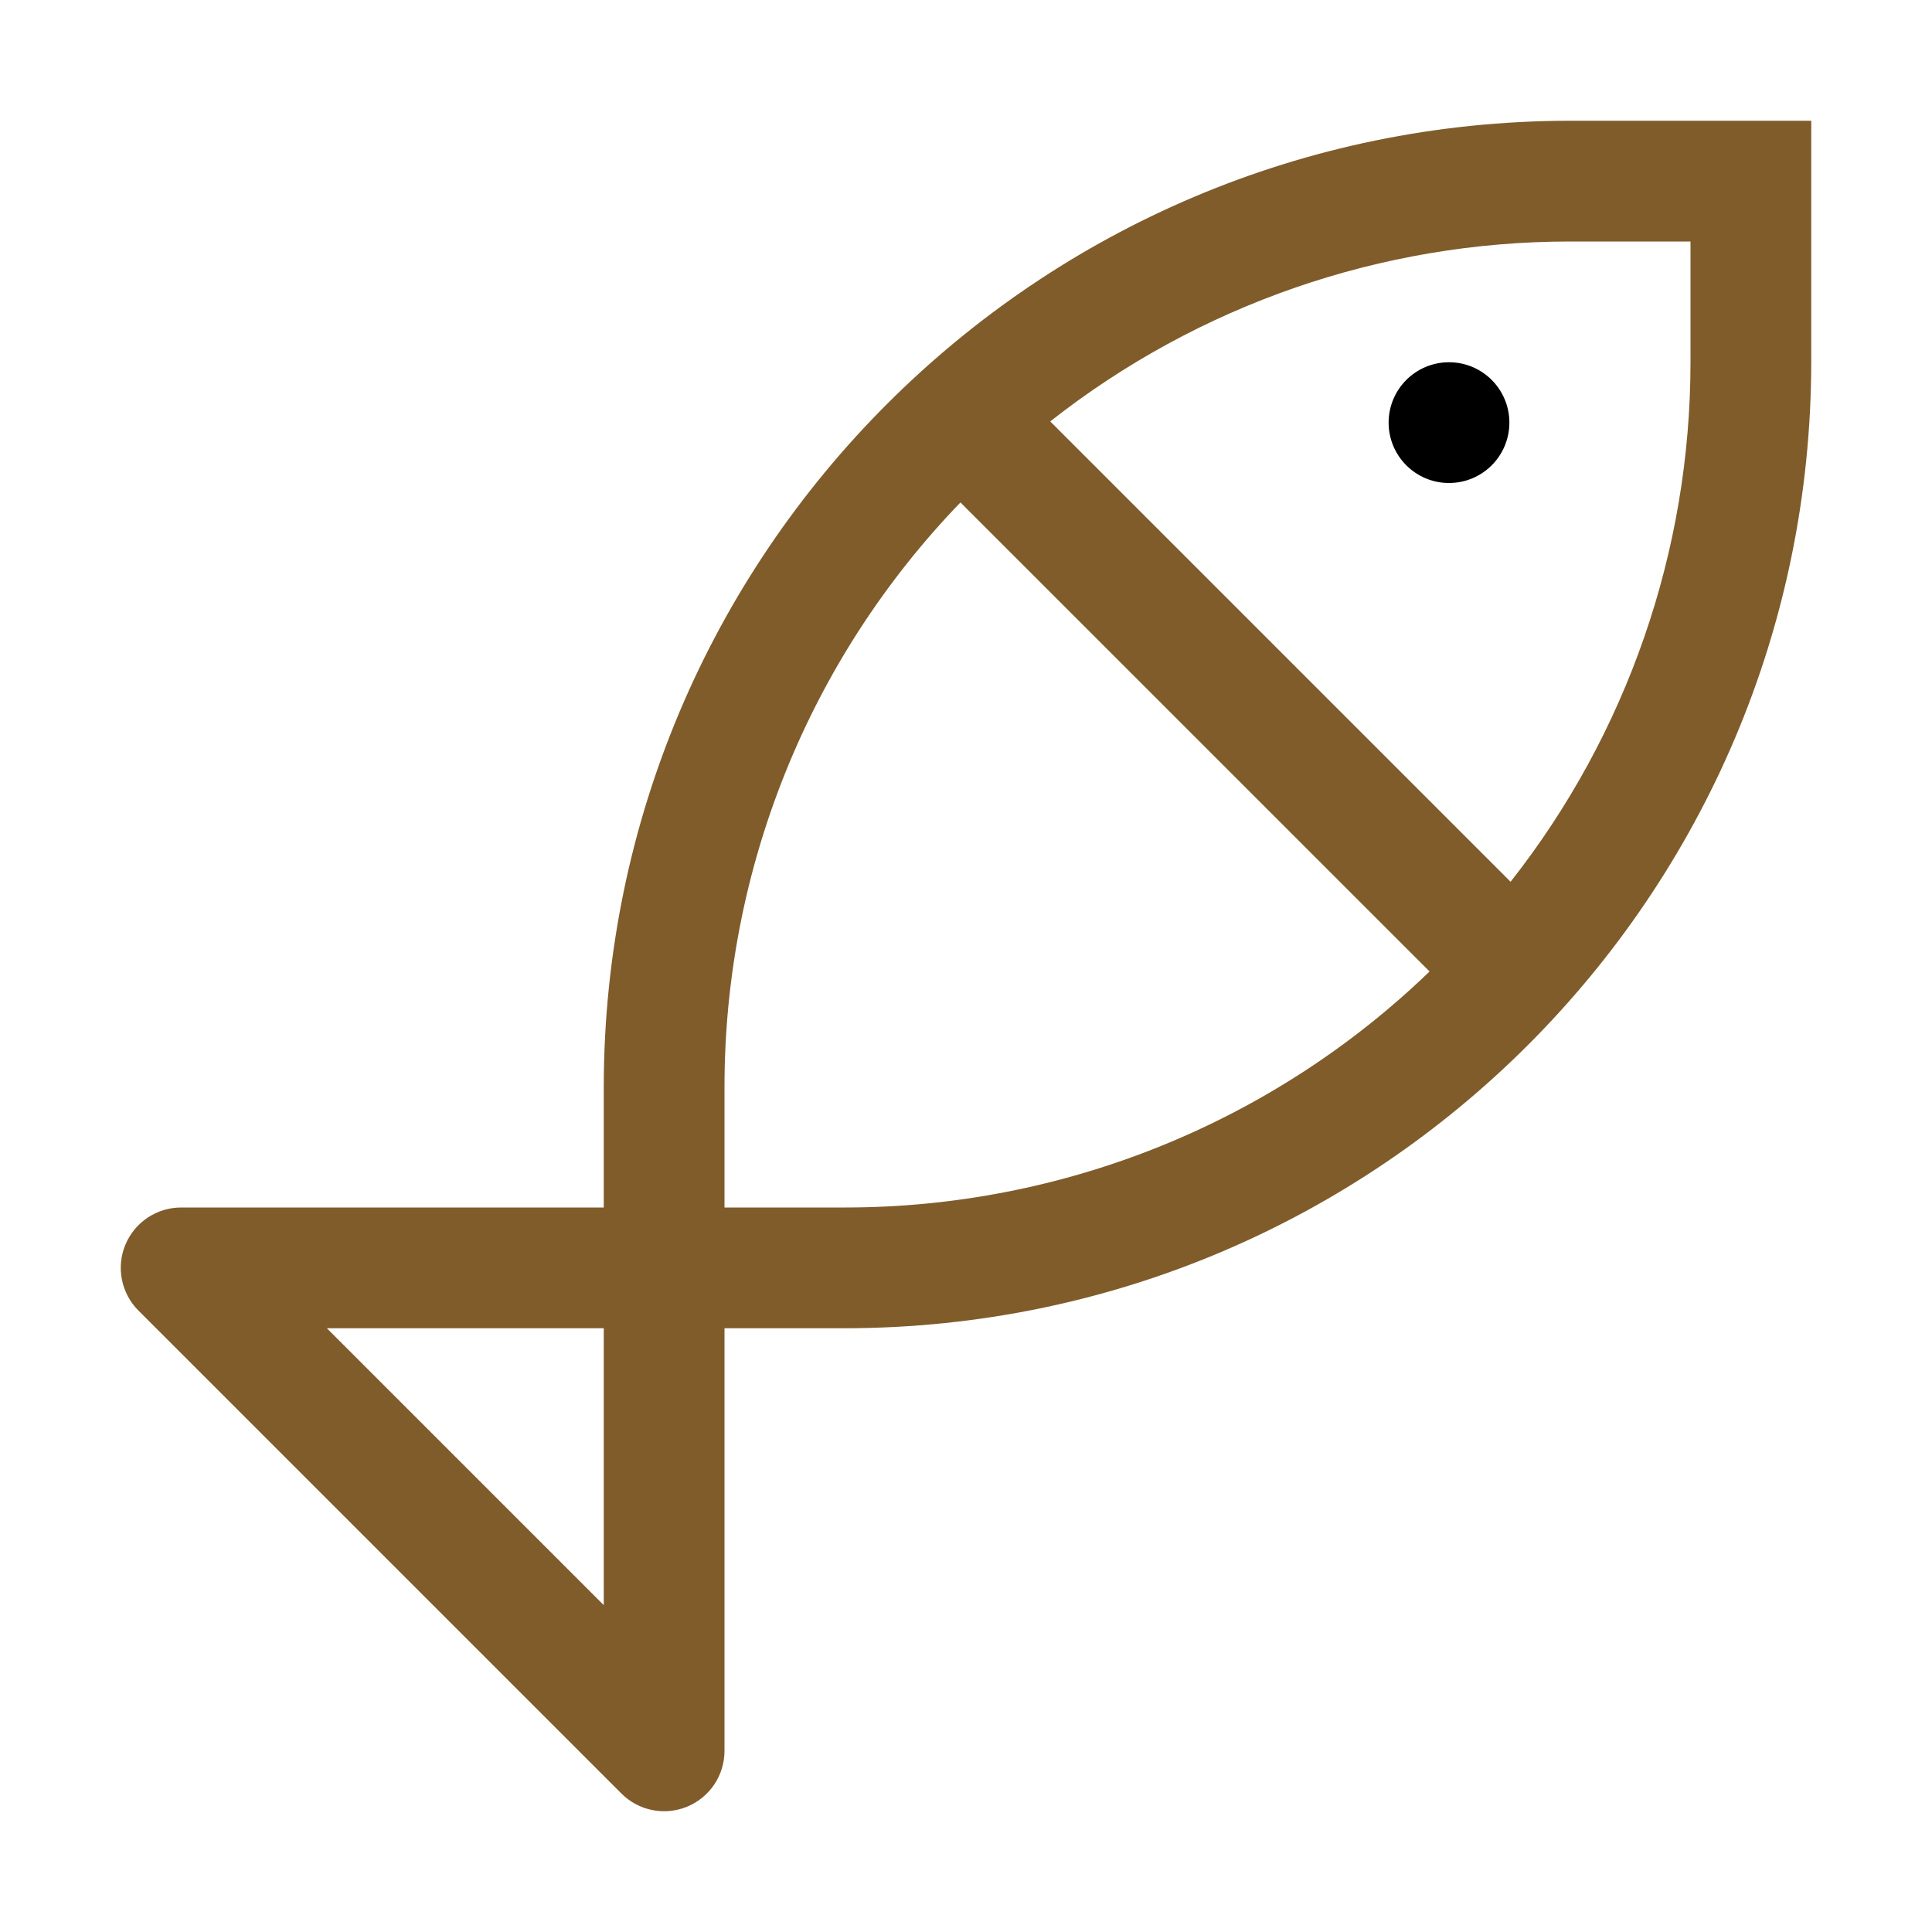
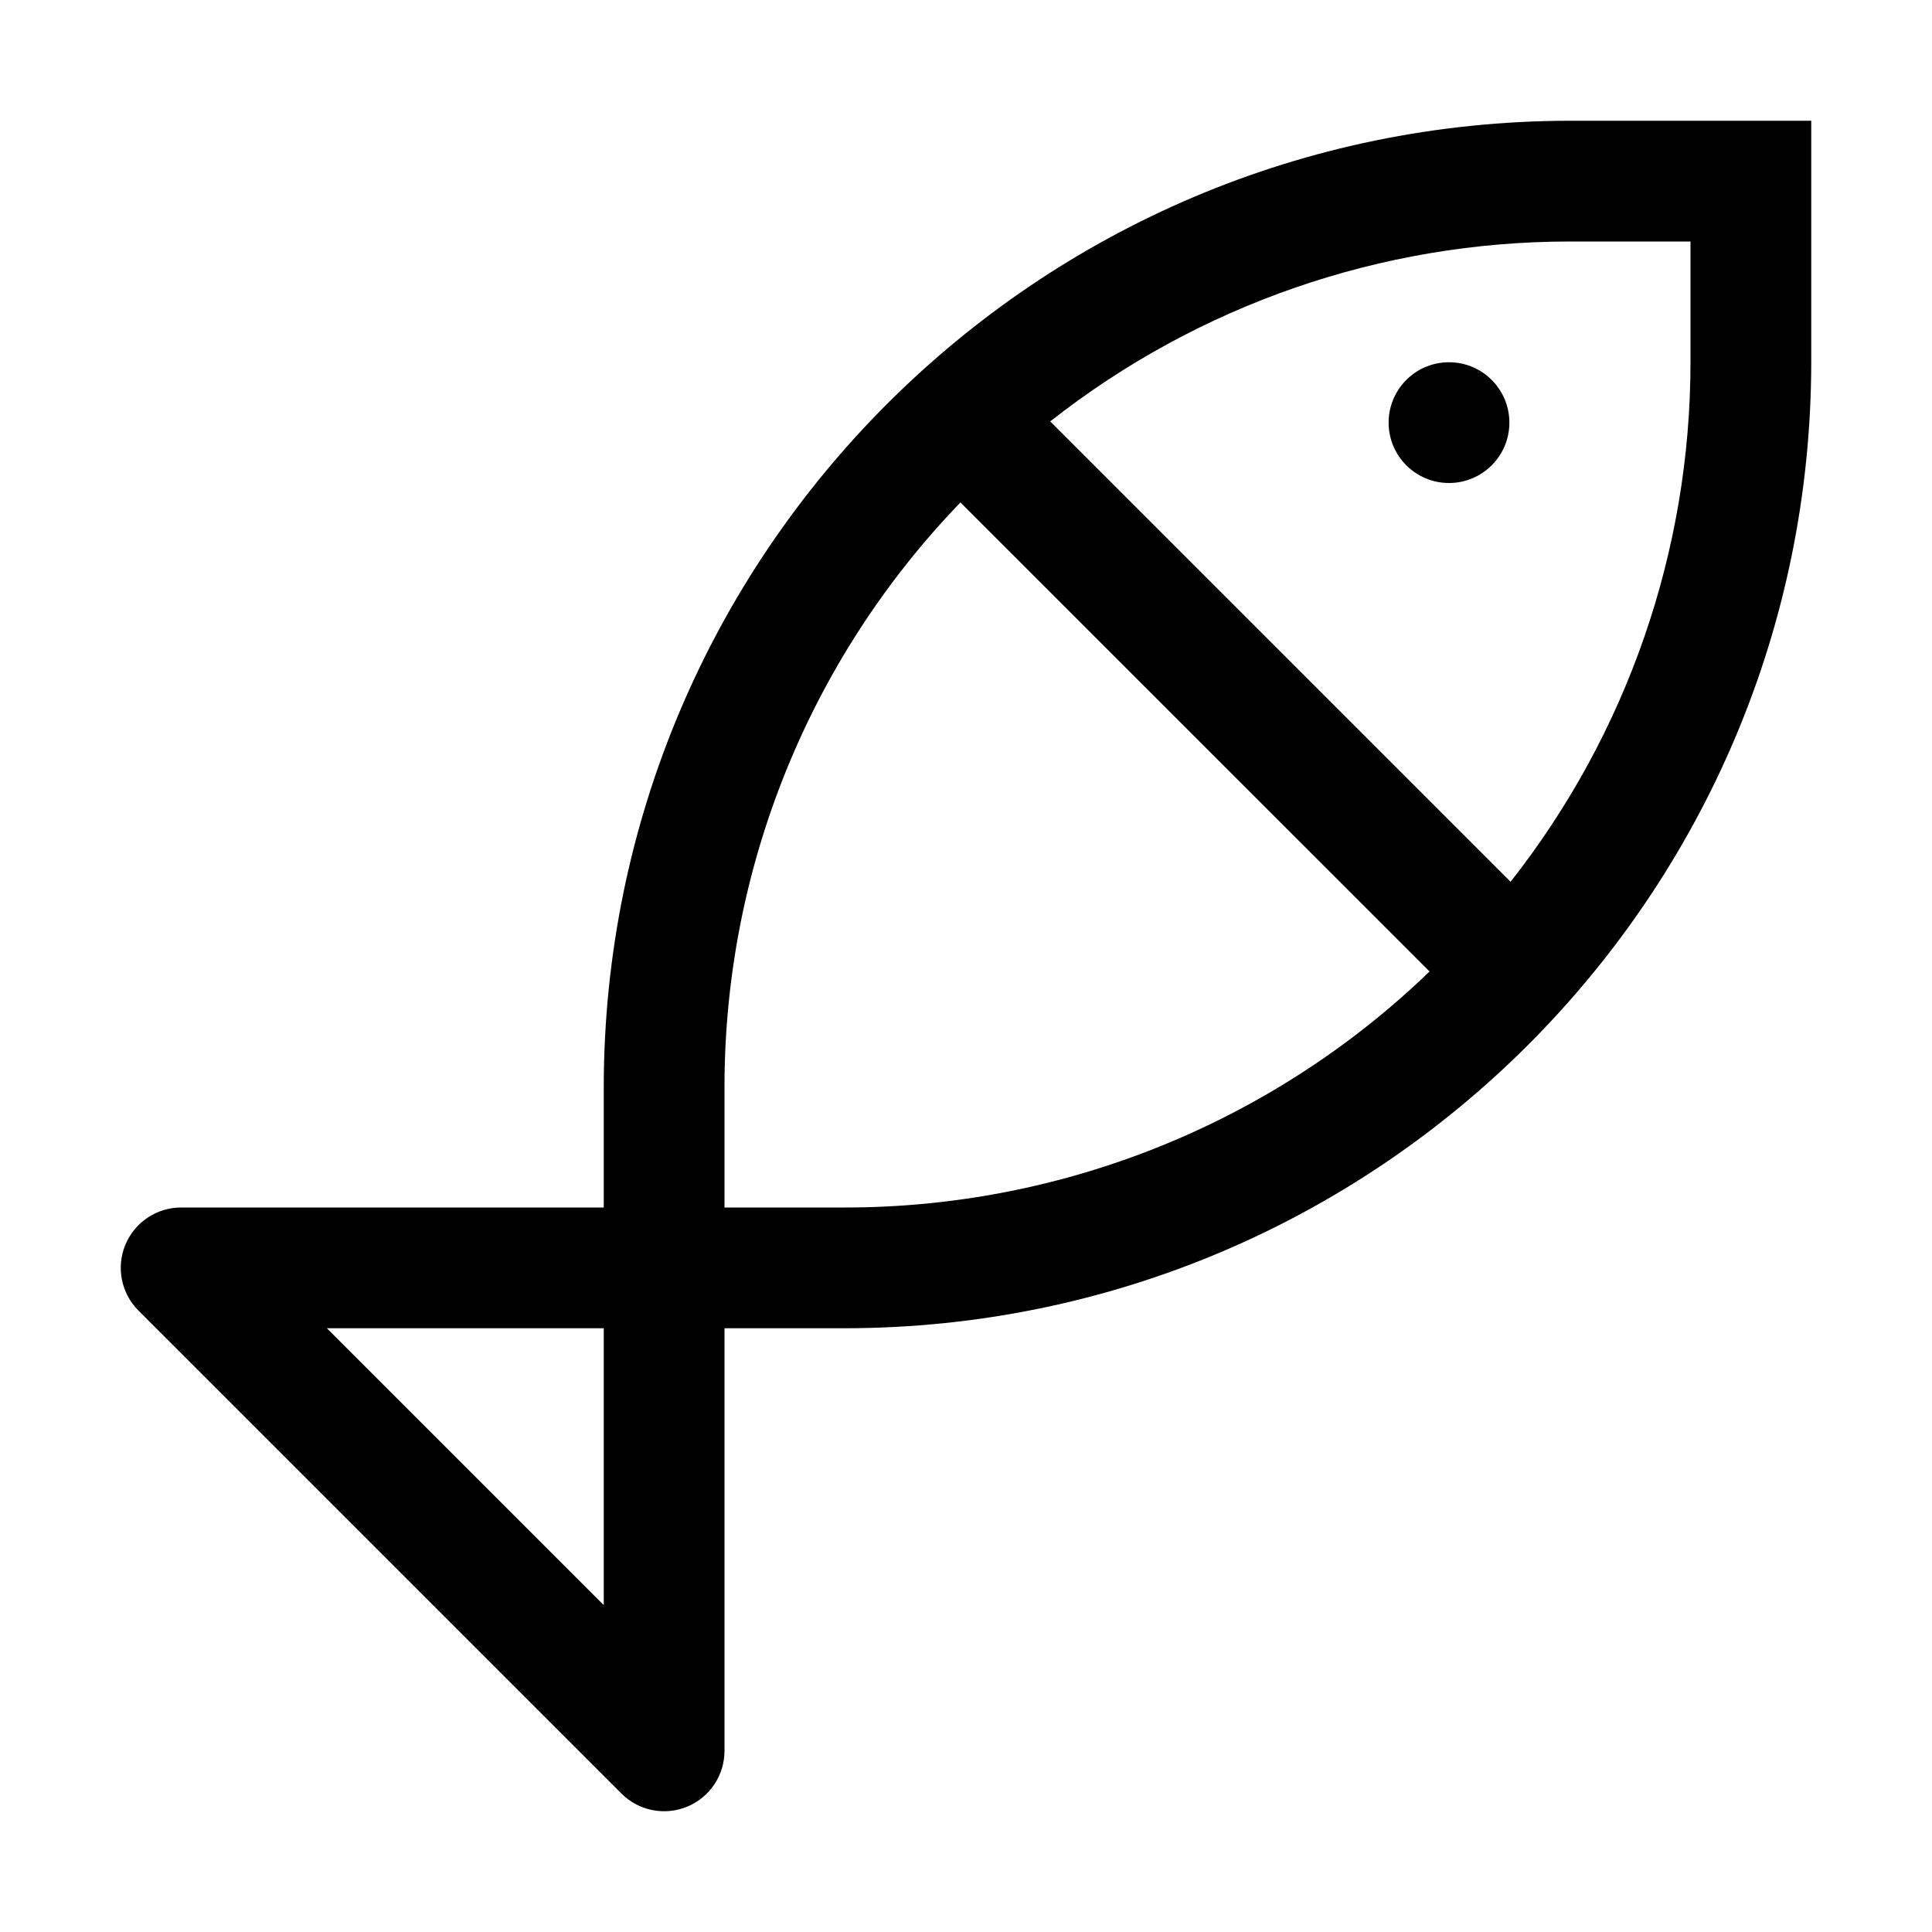
<svg xmlns="http://www.w3.org/2000/svg" id="icon" width="32" height="32" viewBox="0 0 32 32">
  <circle cx="24" cy="7" r="1" />
-   <path fill="#805c2b" d="M26,2A16.018,16.018,0,0,0,10,18v2H3a1,1,0,0,0-.707,1.707l8,8A1,1,0,0,0,12,29V22h2A16.018,16.018,0,0,0,30,6V2ZM10,26.586,5.414,22H10ZM12,20V18a13.939,13.939,0,0,1,3.908-9.678l7.77,7.769A13.94,13.94,0,0,1,14,20ZM28,6a13.916,13.916,0,0,1-2.98,8.605L17.395,6.98A13.916,13.916,0,0,1,26,4h2Z" />
+   <path fill="currentColor" d="M26,2A16.018,16.018,0,0,0,10,18v2H3a1,1,0,0,0-.707,1.707l8,8A1,1,0,0,0,12,29V22h2A16.018,16.018,0,0,0,30,6V2ZM10,26.586,5.414,22H10ZM12,20V18a13.939,13.939,0,0,1,3.908-9.678l7.77,7.769A13.94,13.94,0,0,1,14,20ZM28,6a13.916,13.916,0,0,1-2.98,8.605L17.395,6.98A13.916,13.916,0,0,1,26,4h2Z" />
</svg>
